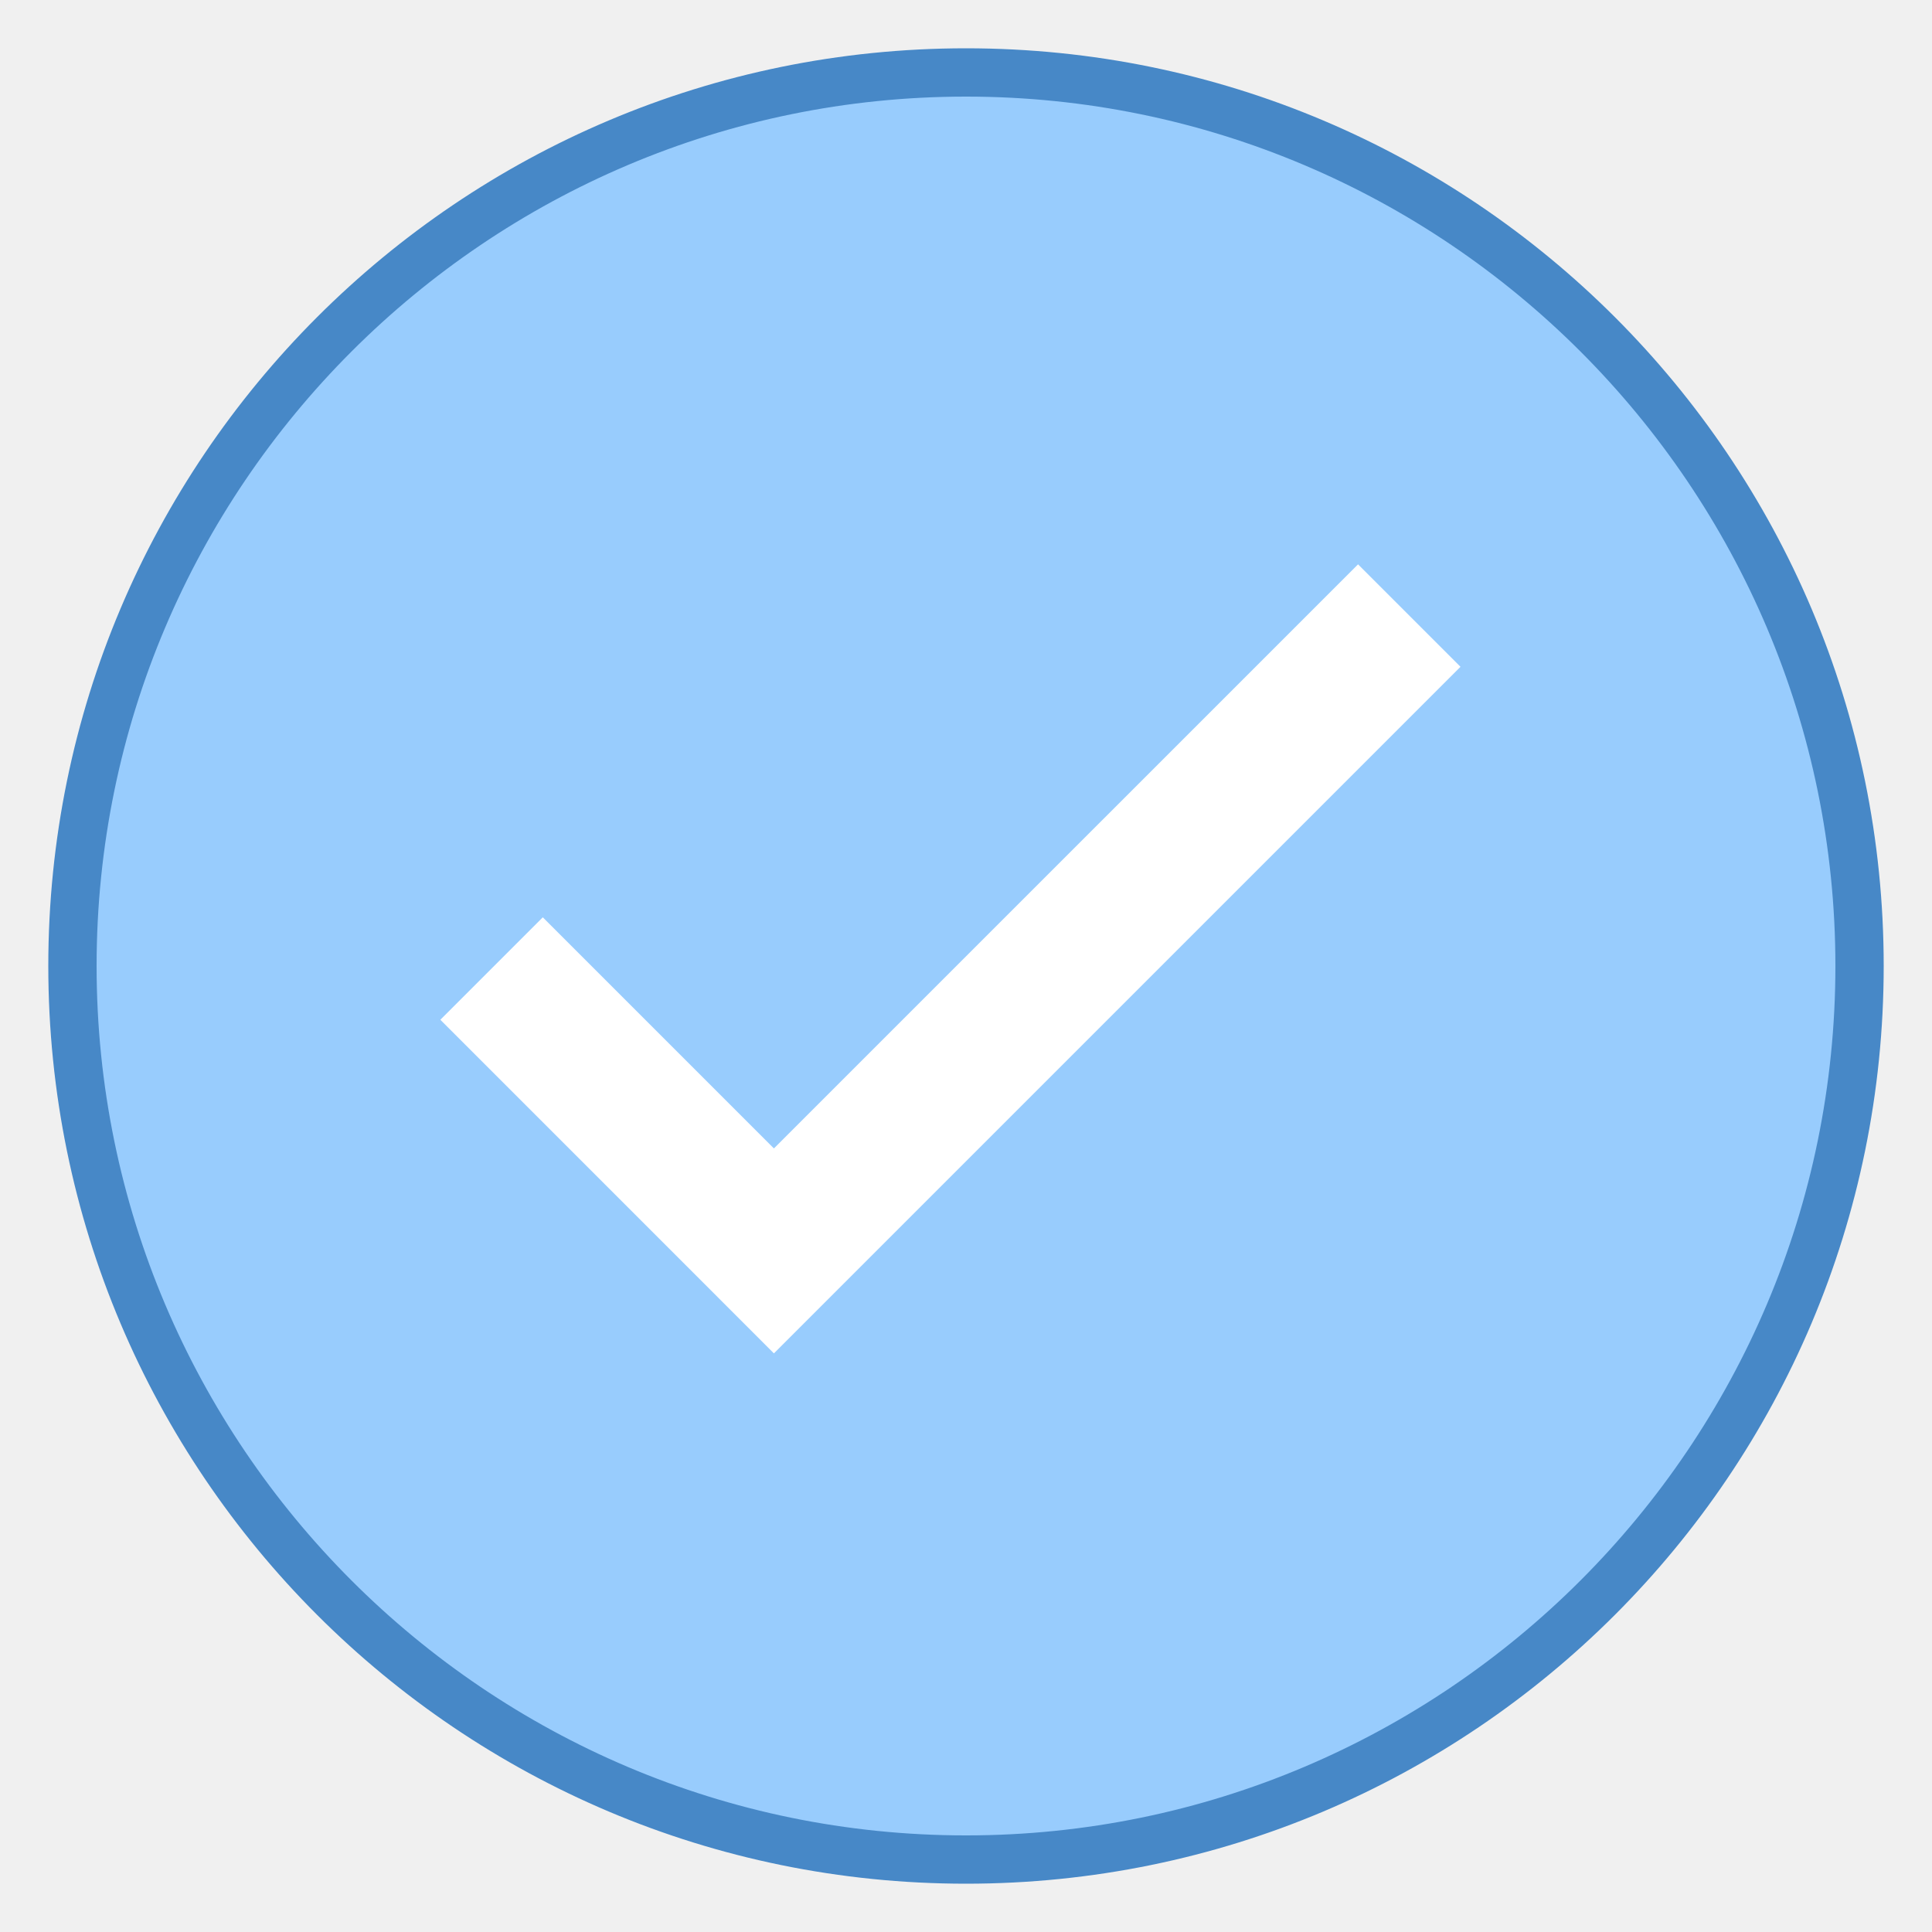
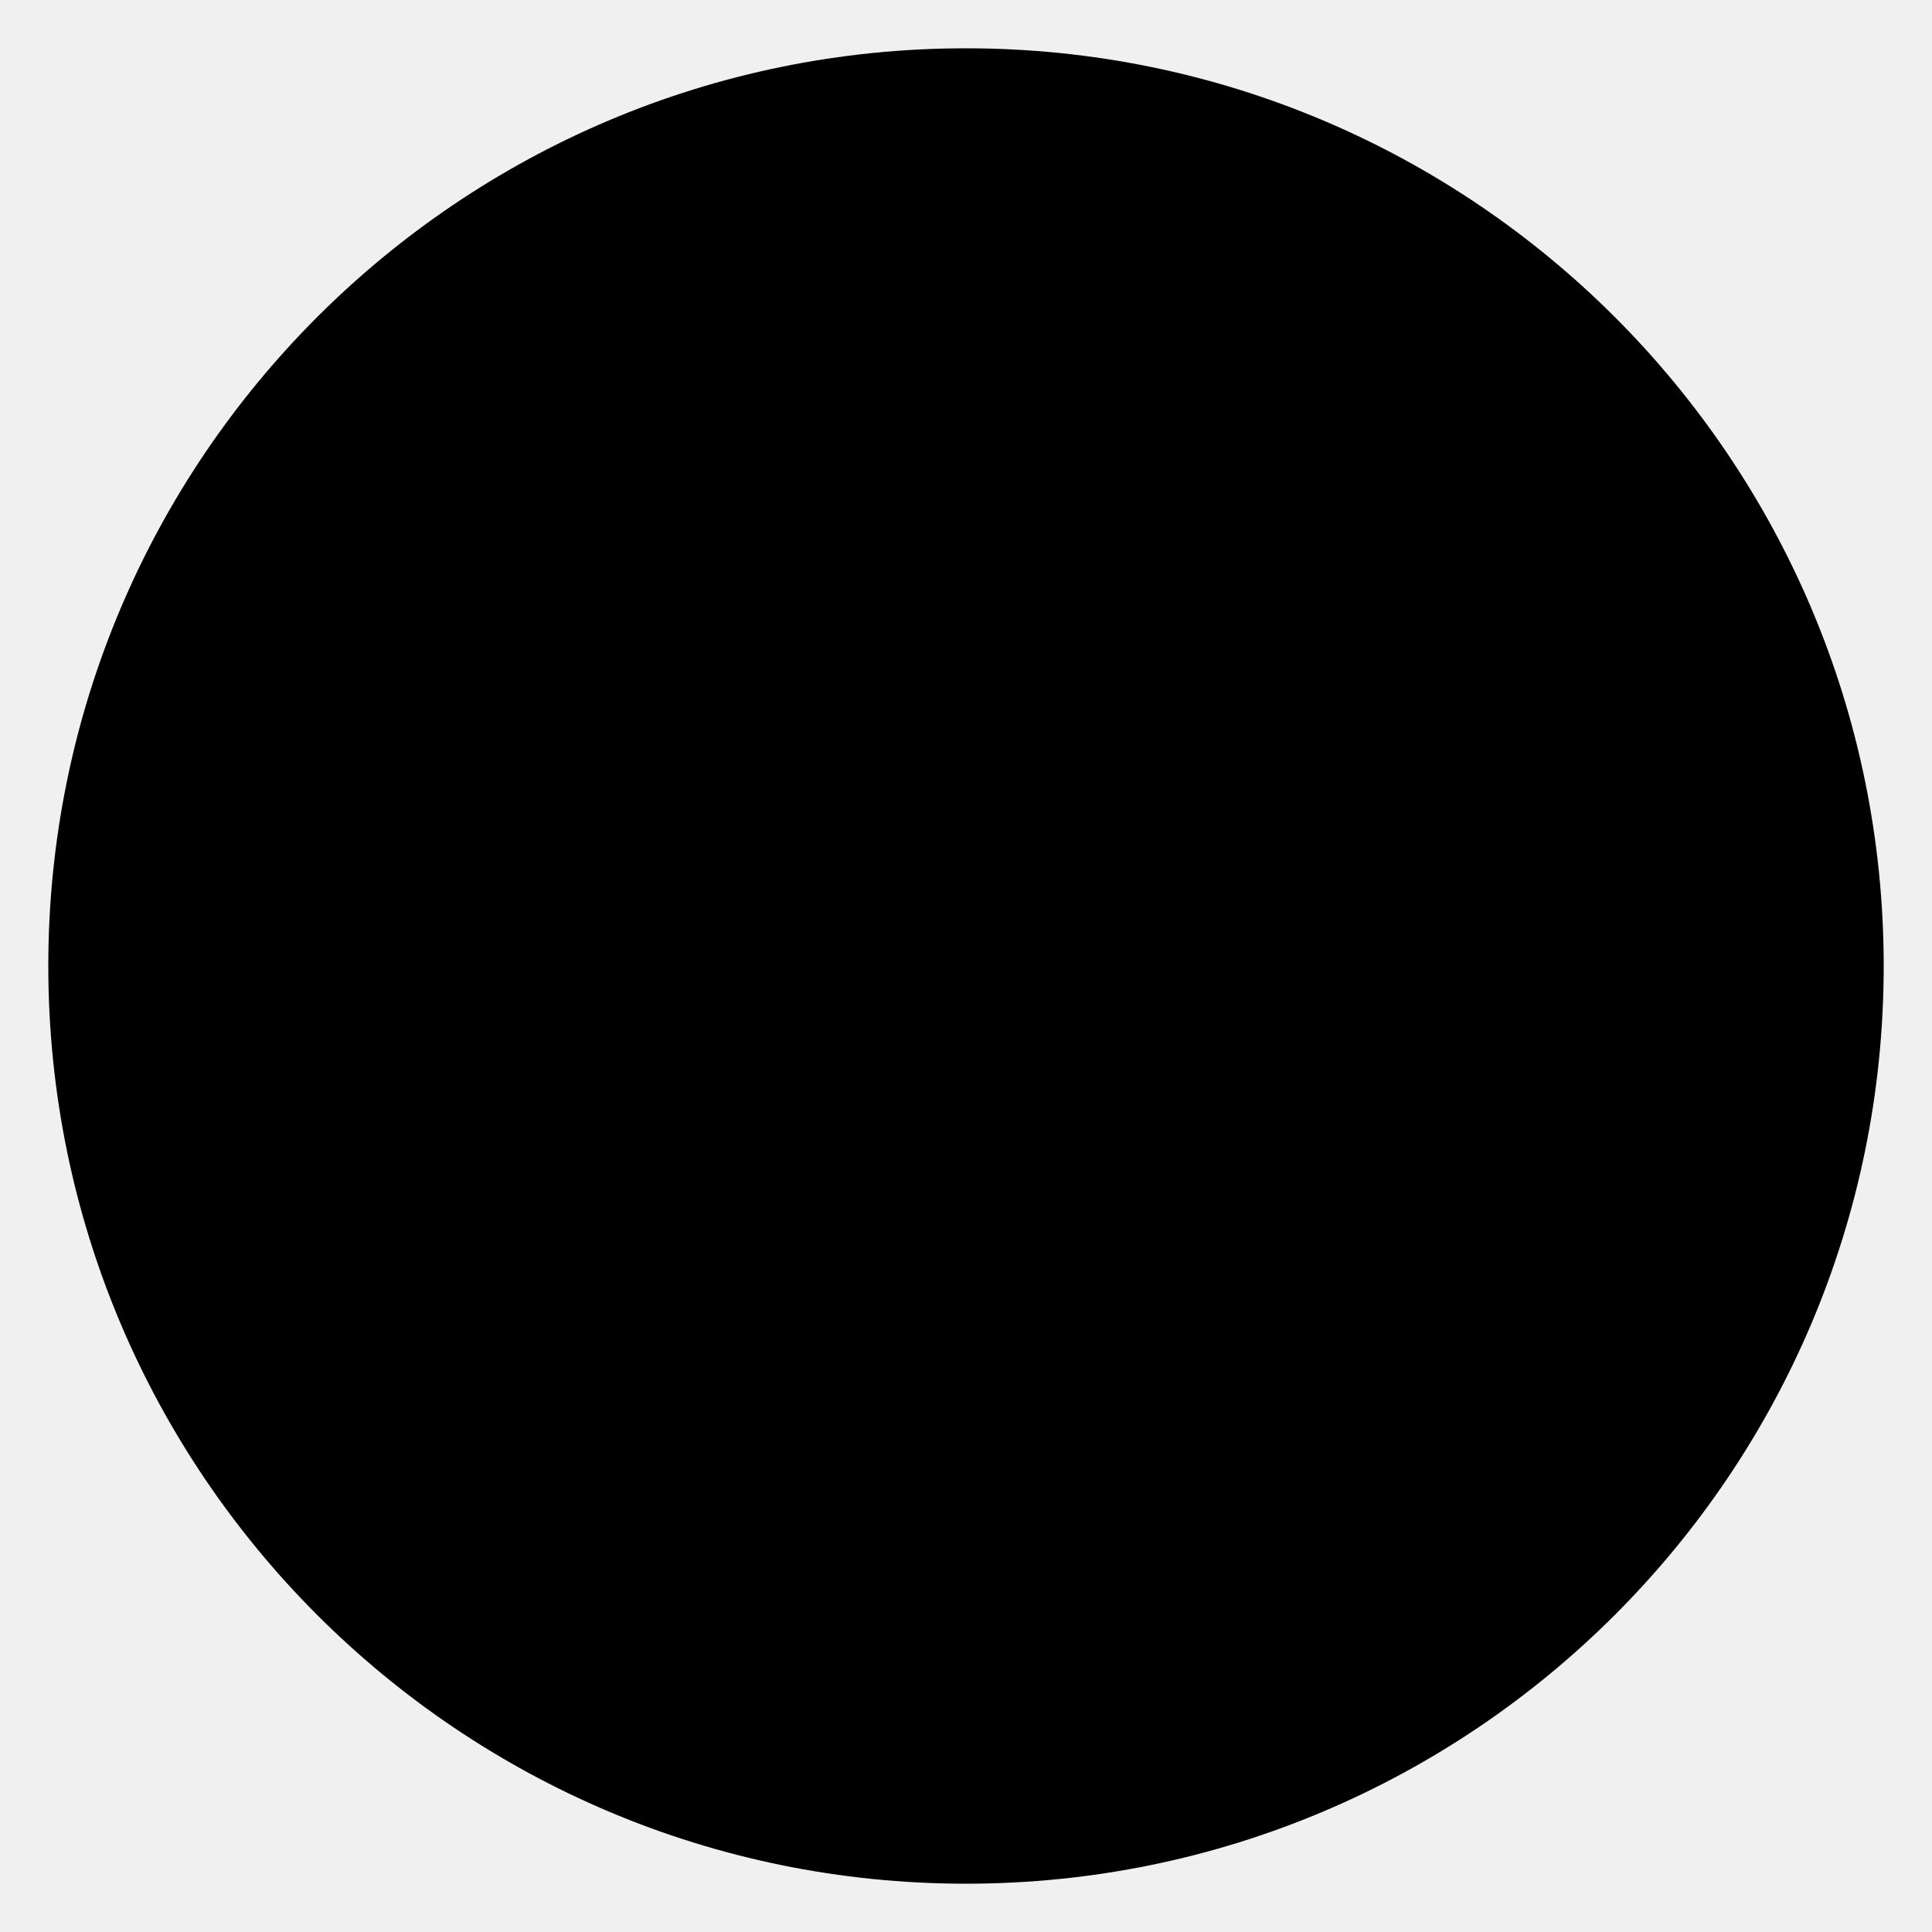
<svg xmlns="http://www.w3.org/2000/svg" viewBox="0 0 40 40">
-   <path style="fill:#98CCFD;" d="M 20 38.5 C 9.801 38.5 1.5 30.199 1.5 20 C 1.5 9.801 9.801 1.5 20 1.5 C 30.199 1.5 38.5 9.801 38.5 20 C 38.5 30.199 30.199 38.5 20 38.5 Z " />
-   <path style="fill:#4788C7;" d="M 20 2 C 29.926 2 38 10.074 38 20 C 38 29.926 29.926 38 20 38 C 10.074 38 2 29.926 2 20 C 2 10.074 10.074 2 20 2 M 20 1 C 9.508 1 1 9.508 1 20 C 1 30.492 9.508 39 20 39 C 30.492 39 39 30.492 39 20 C 39 9.508 30.492 1 20 1 Z " />
-   <path style="fill:#FFFFFF;" d="M 16.023 28.02 L 9.117 21.113 L 11.238 18.992 L 16.023 23.777 L 28.117 11.684 L 30.238 13.805 Z " />
+   <path d="M 20 38.5 C 9.801 38.5 1.5 30.199 1.5 20 C 1.5 9.801 9.801 1.5 20 1.5 C 30.199 1.5 38.5 9.801 38.5 20 C 38.5 30.199 30.199 38.5 20 38.5 Z " />
+   <path d="M 20 2 C 29.926 2 38 10.074 38 20 C 38 29.926 29.926 38 20 38 C 10.074 38 2 29.926 2 20 C 2 10.074 10.074 2 20 2 M 20 1 C 9.508 1 1 9.508 1 20 C 1 30.492 9.508 39 20 39 C 30.492 39 39 30.492 39 20 C 39 9.508 30.492 1 20 1 Z " />
+   <path d="M 16.023 28.02 L 9.117 21.113 L 11.238 18.992 L 16.023 23.777 L 28.117 11.684 L 30.238 13.805 Z " />
</svg>
